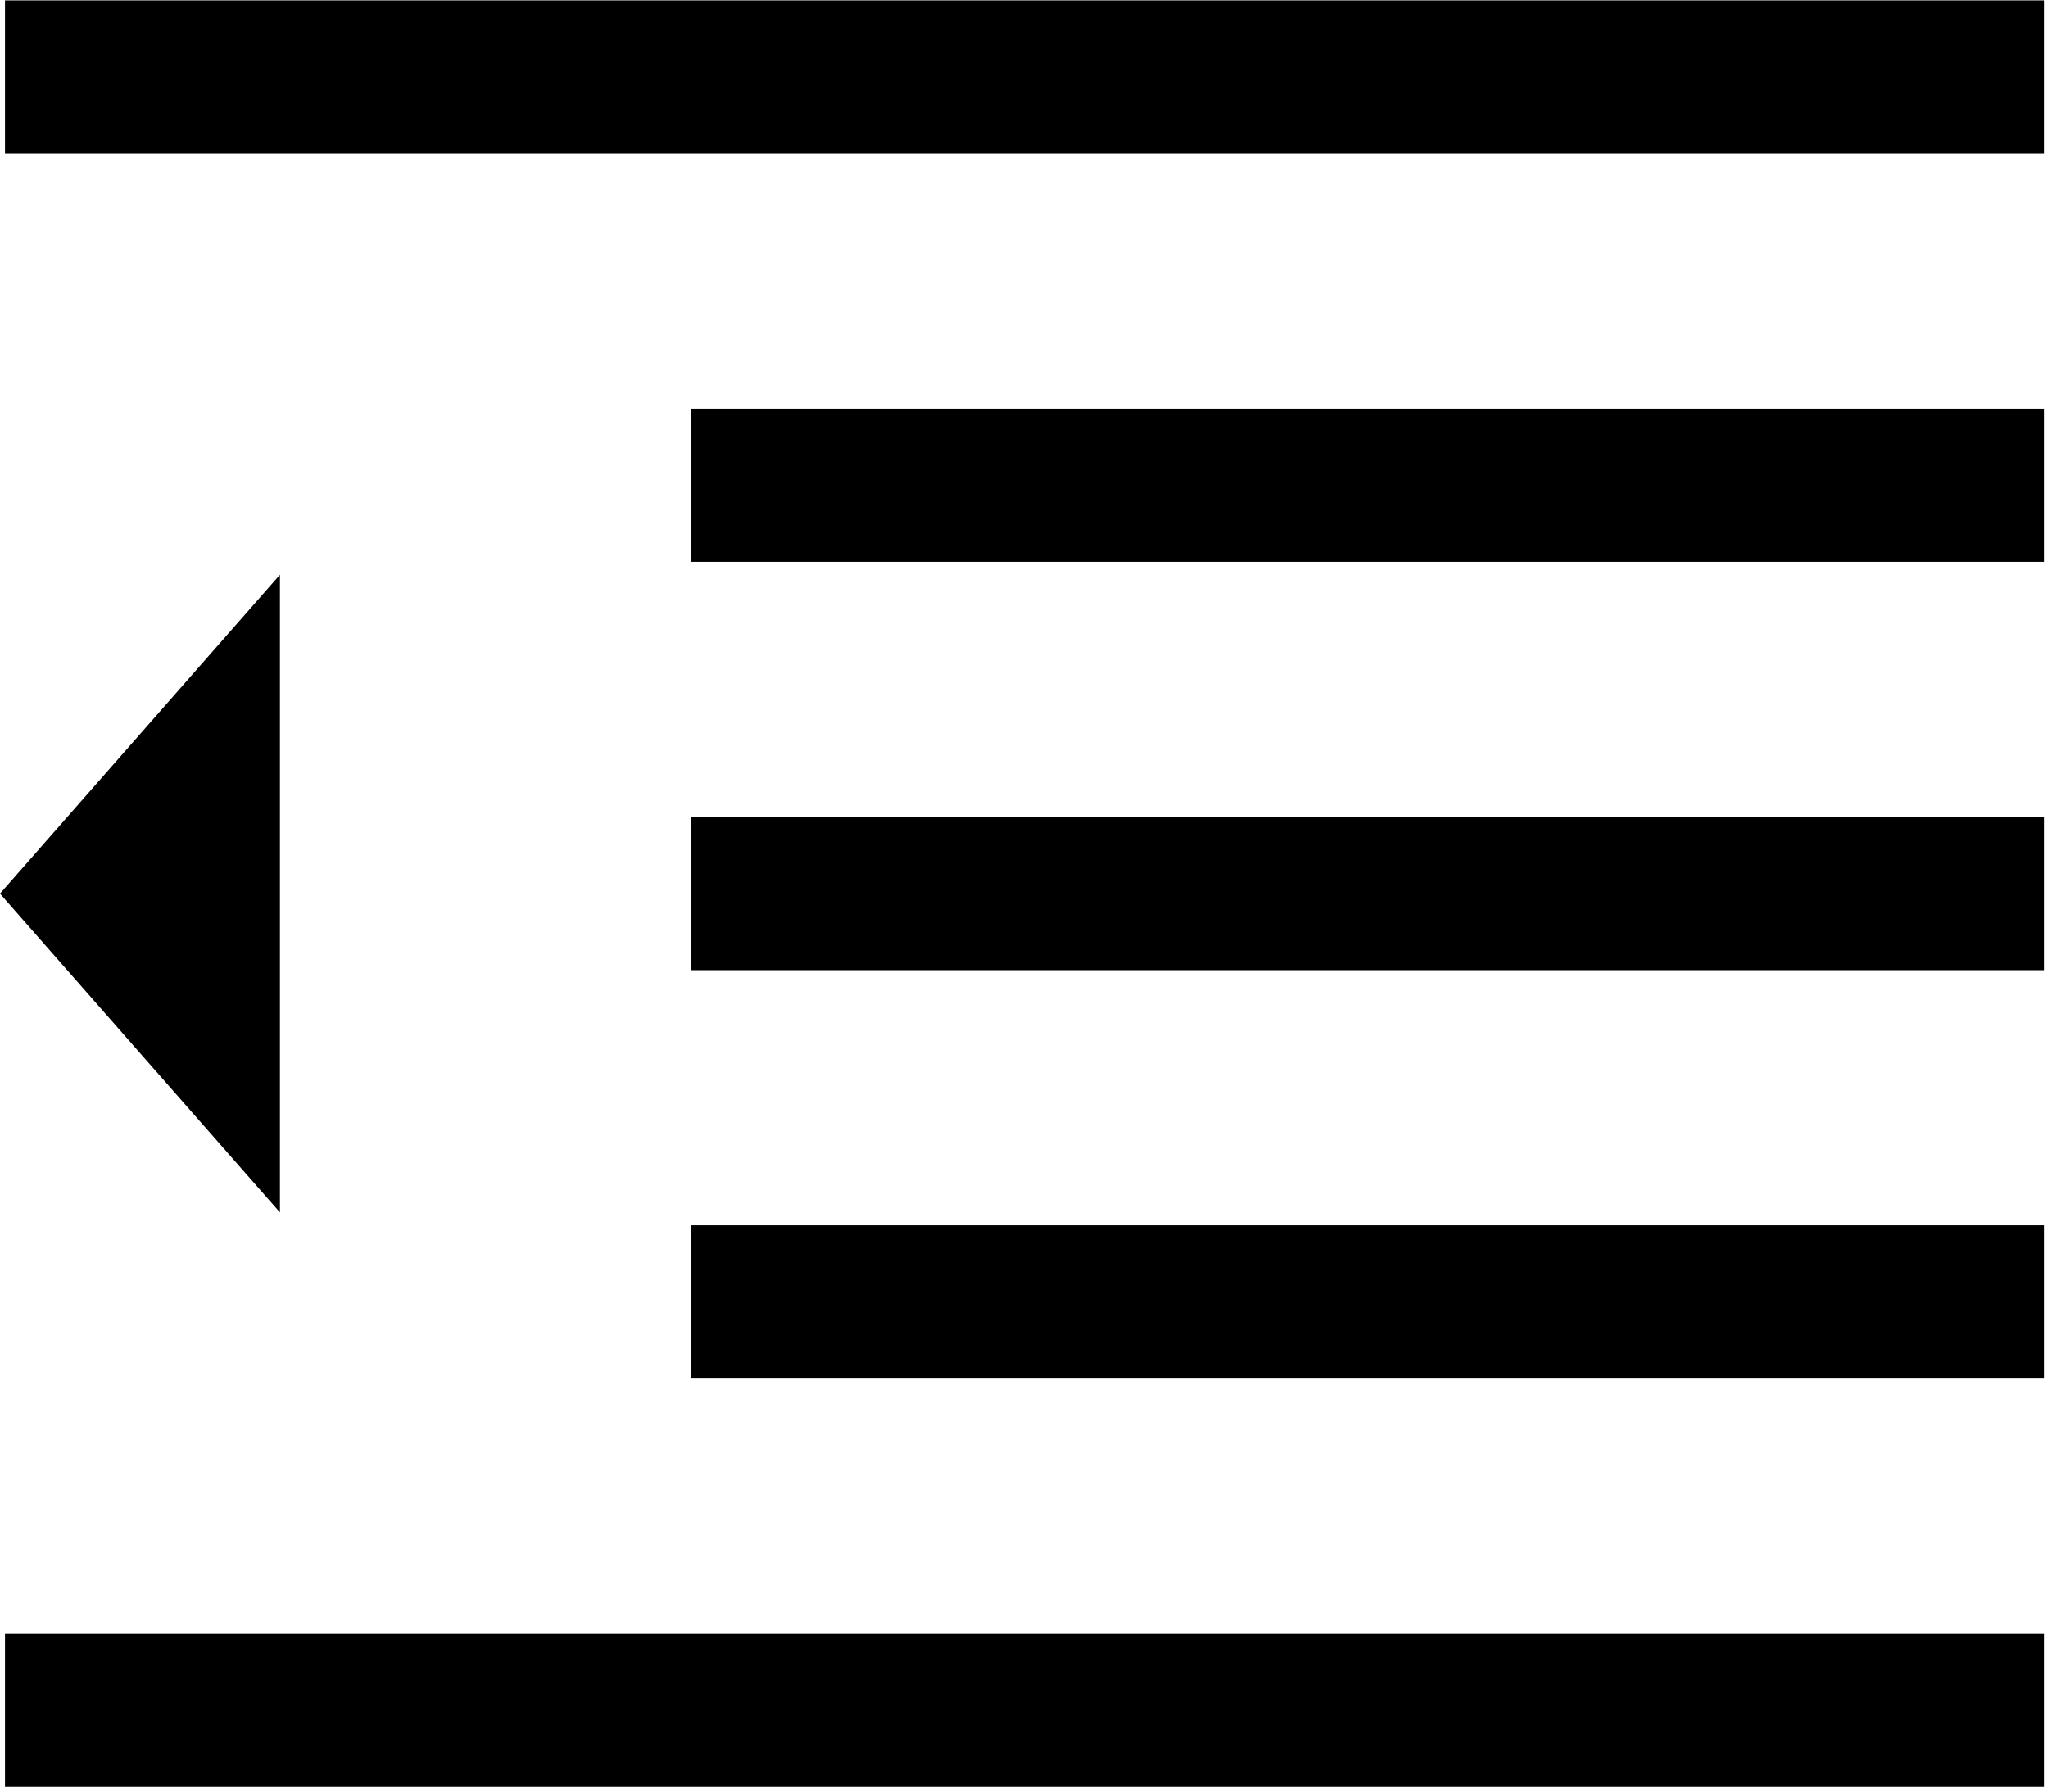
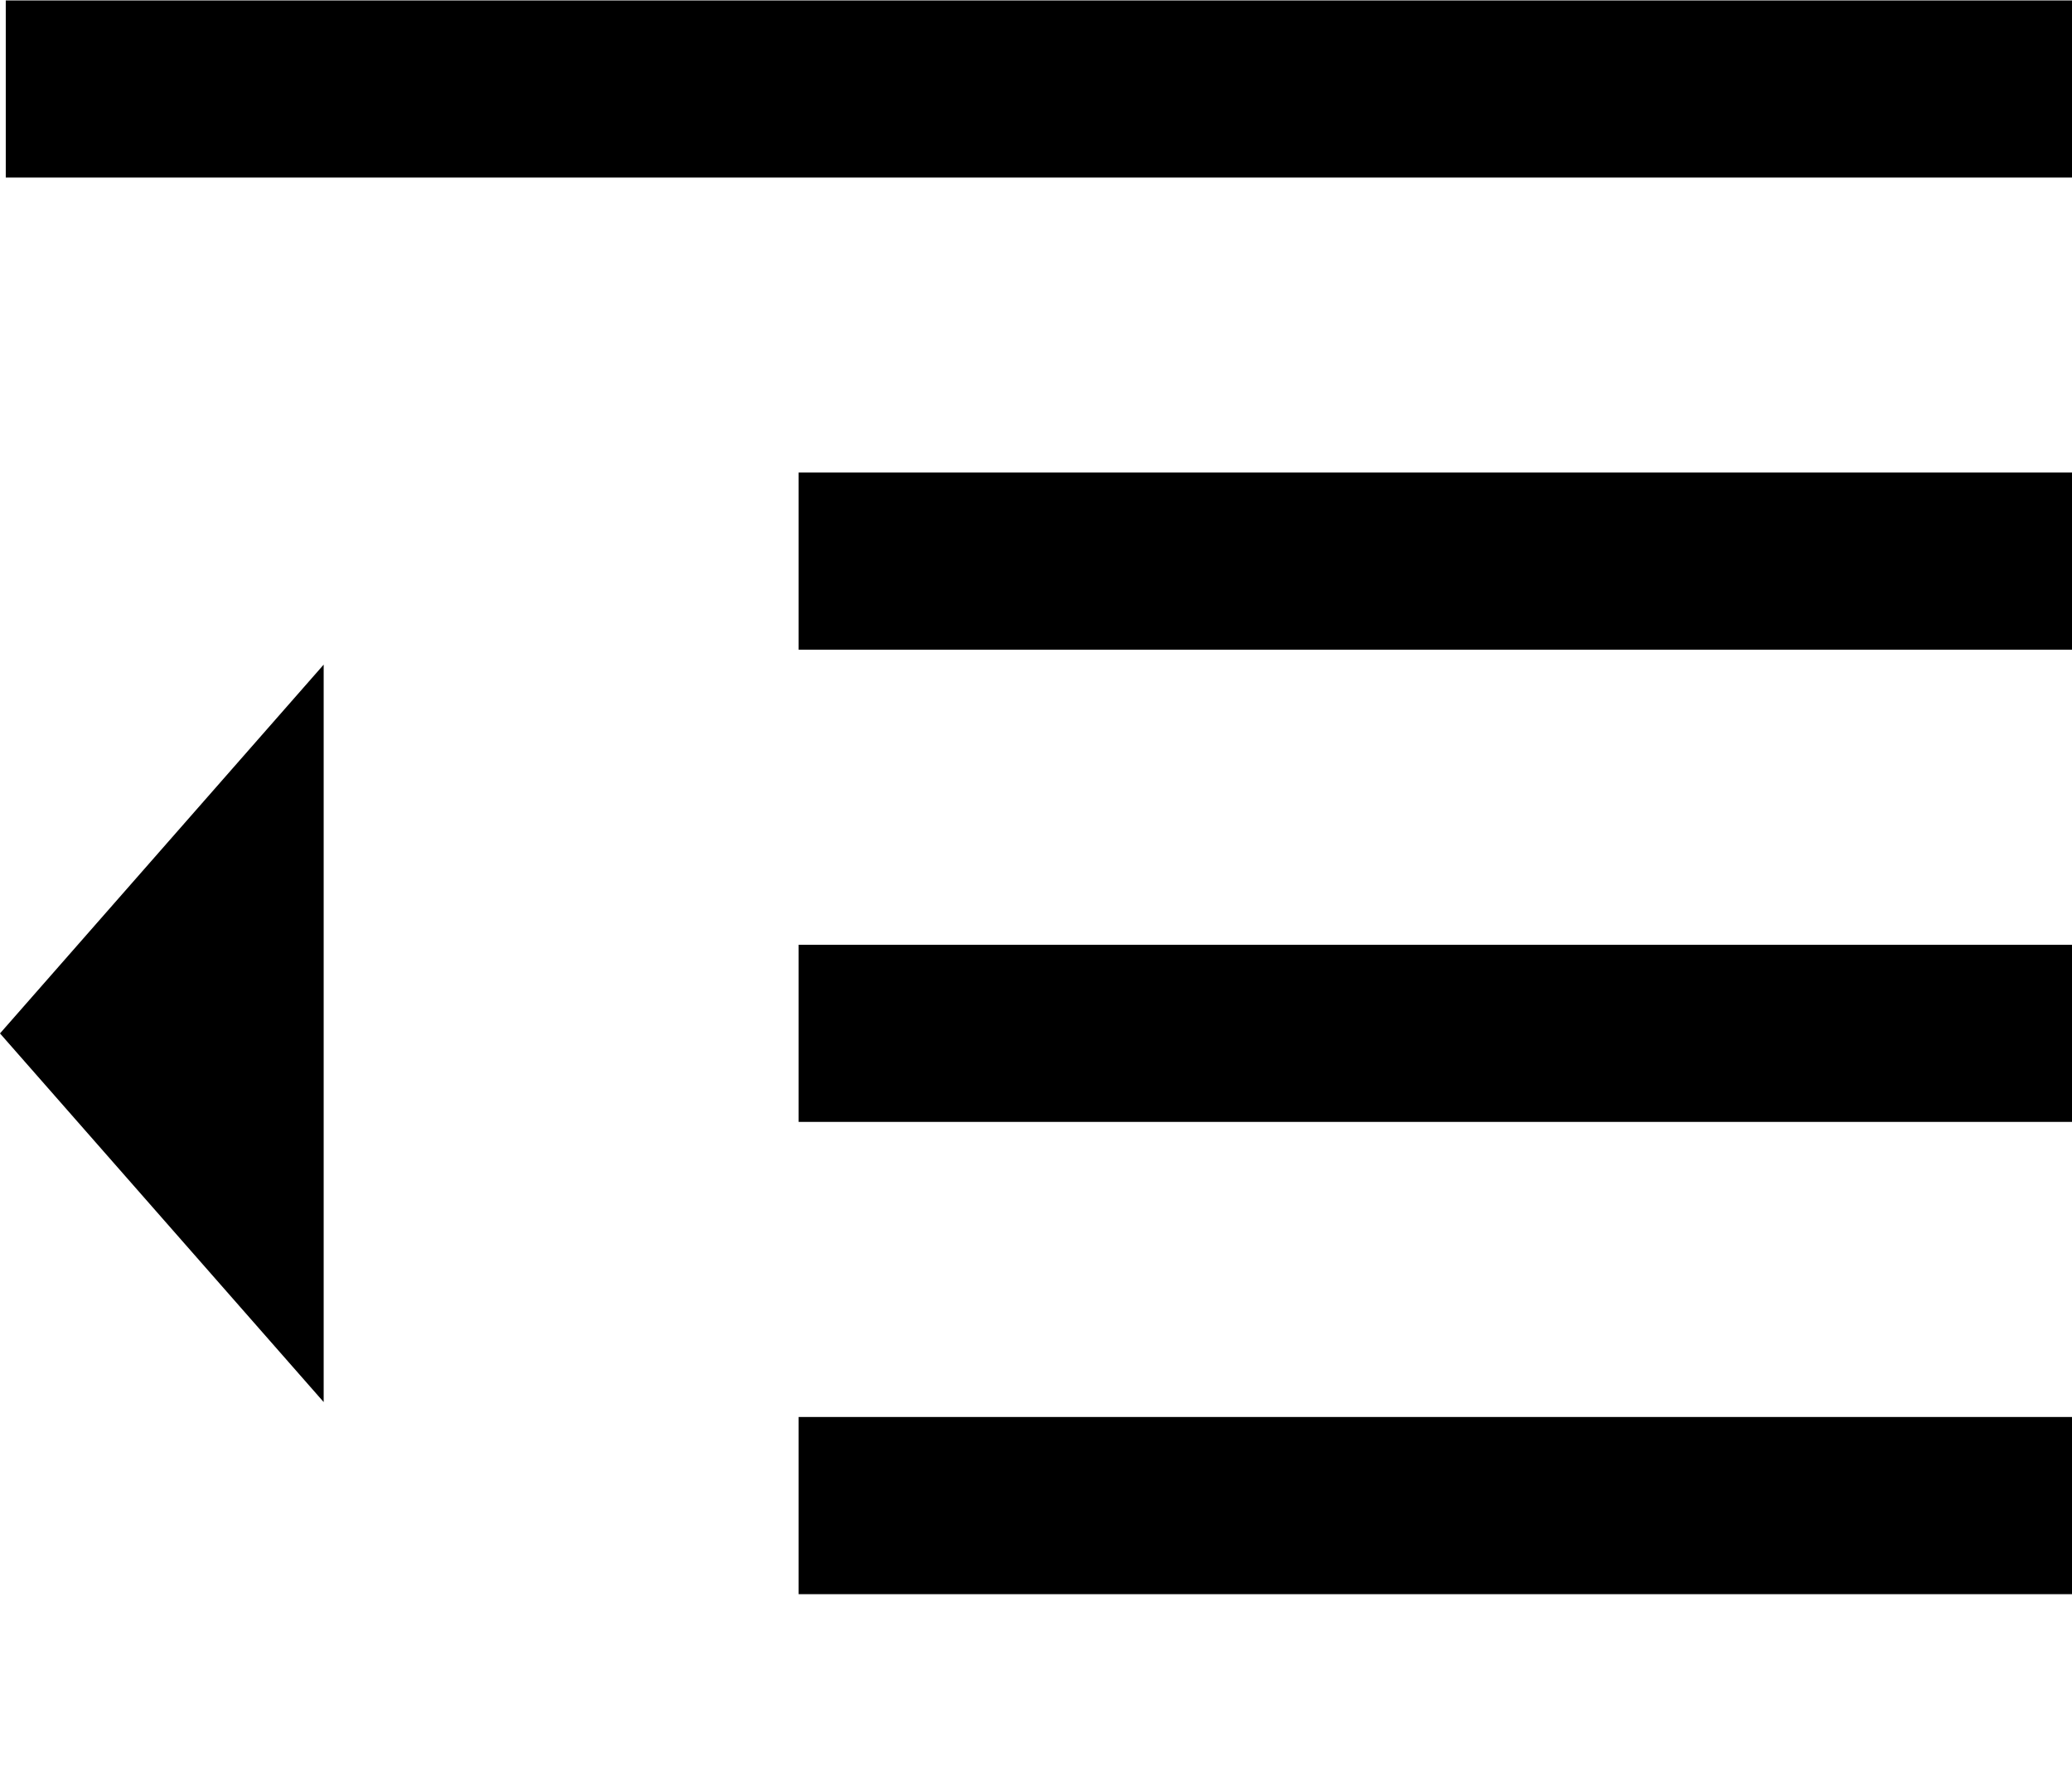
- <svg xmlns="http://www.w3.org/2000/svg" width="16" height="14">
+ <svg xmlns="http://www.w3.org/2000/svg" width="14" height="12">
  <g fill="#000" fill-rule="evenodd">
    <path d="M5.396 3.193h10.573V4.39H5.396zM.039.003h15.93V1.2H.039zM.039 12.766h15.93v1.197H.039zM5.396 9.575h10.573v1.197H5.396zM5.396 6.384h10.573v1.197H5.396zM2.187 4.491L0 6.983l2.187 2.491z" />
  </g>
</svg>
